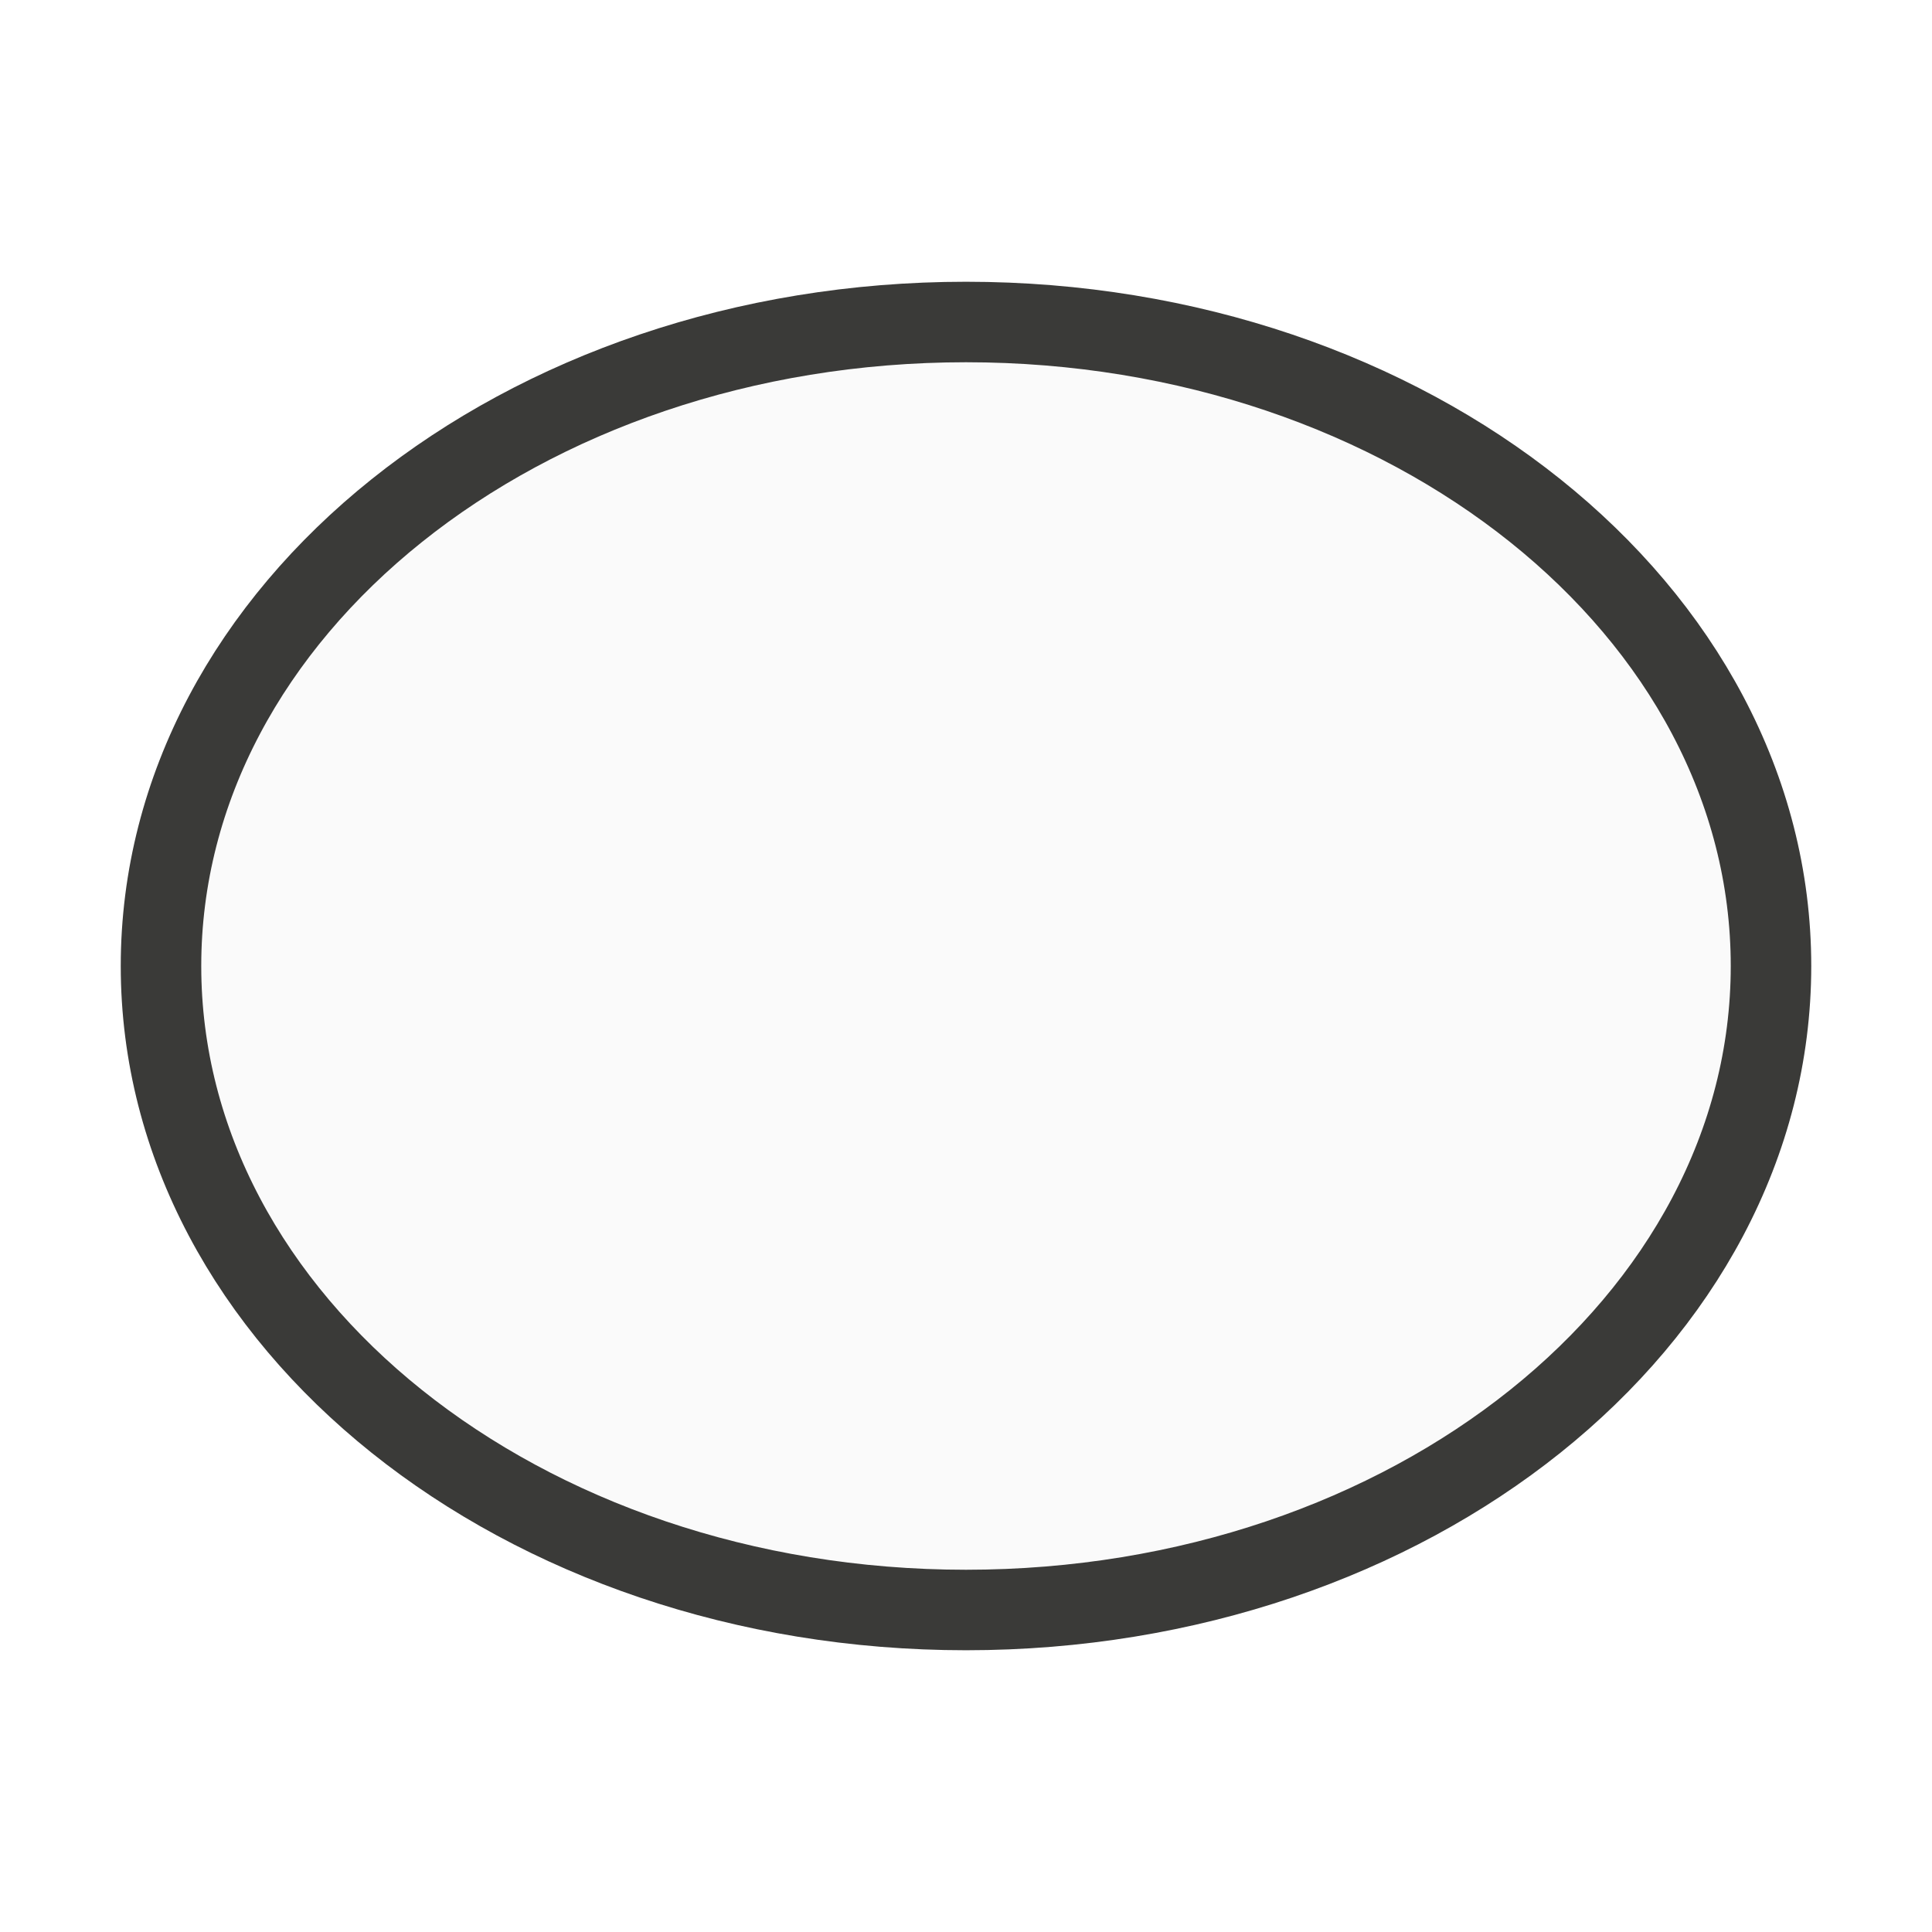
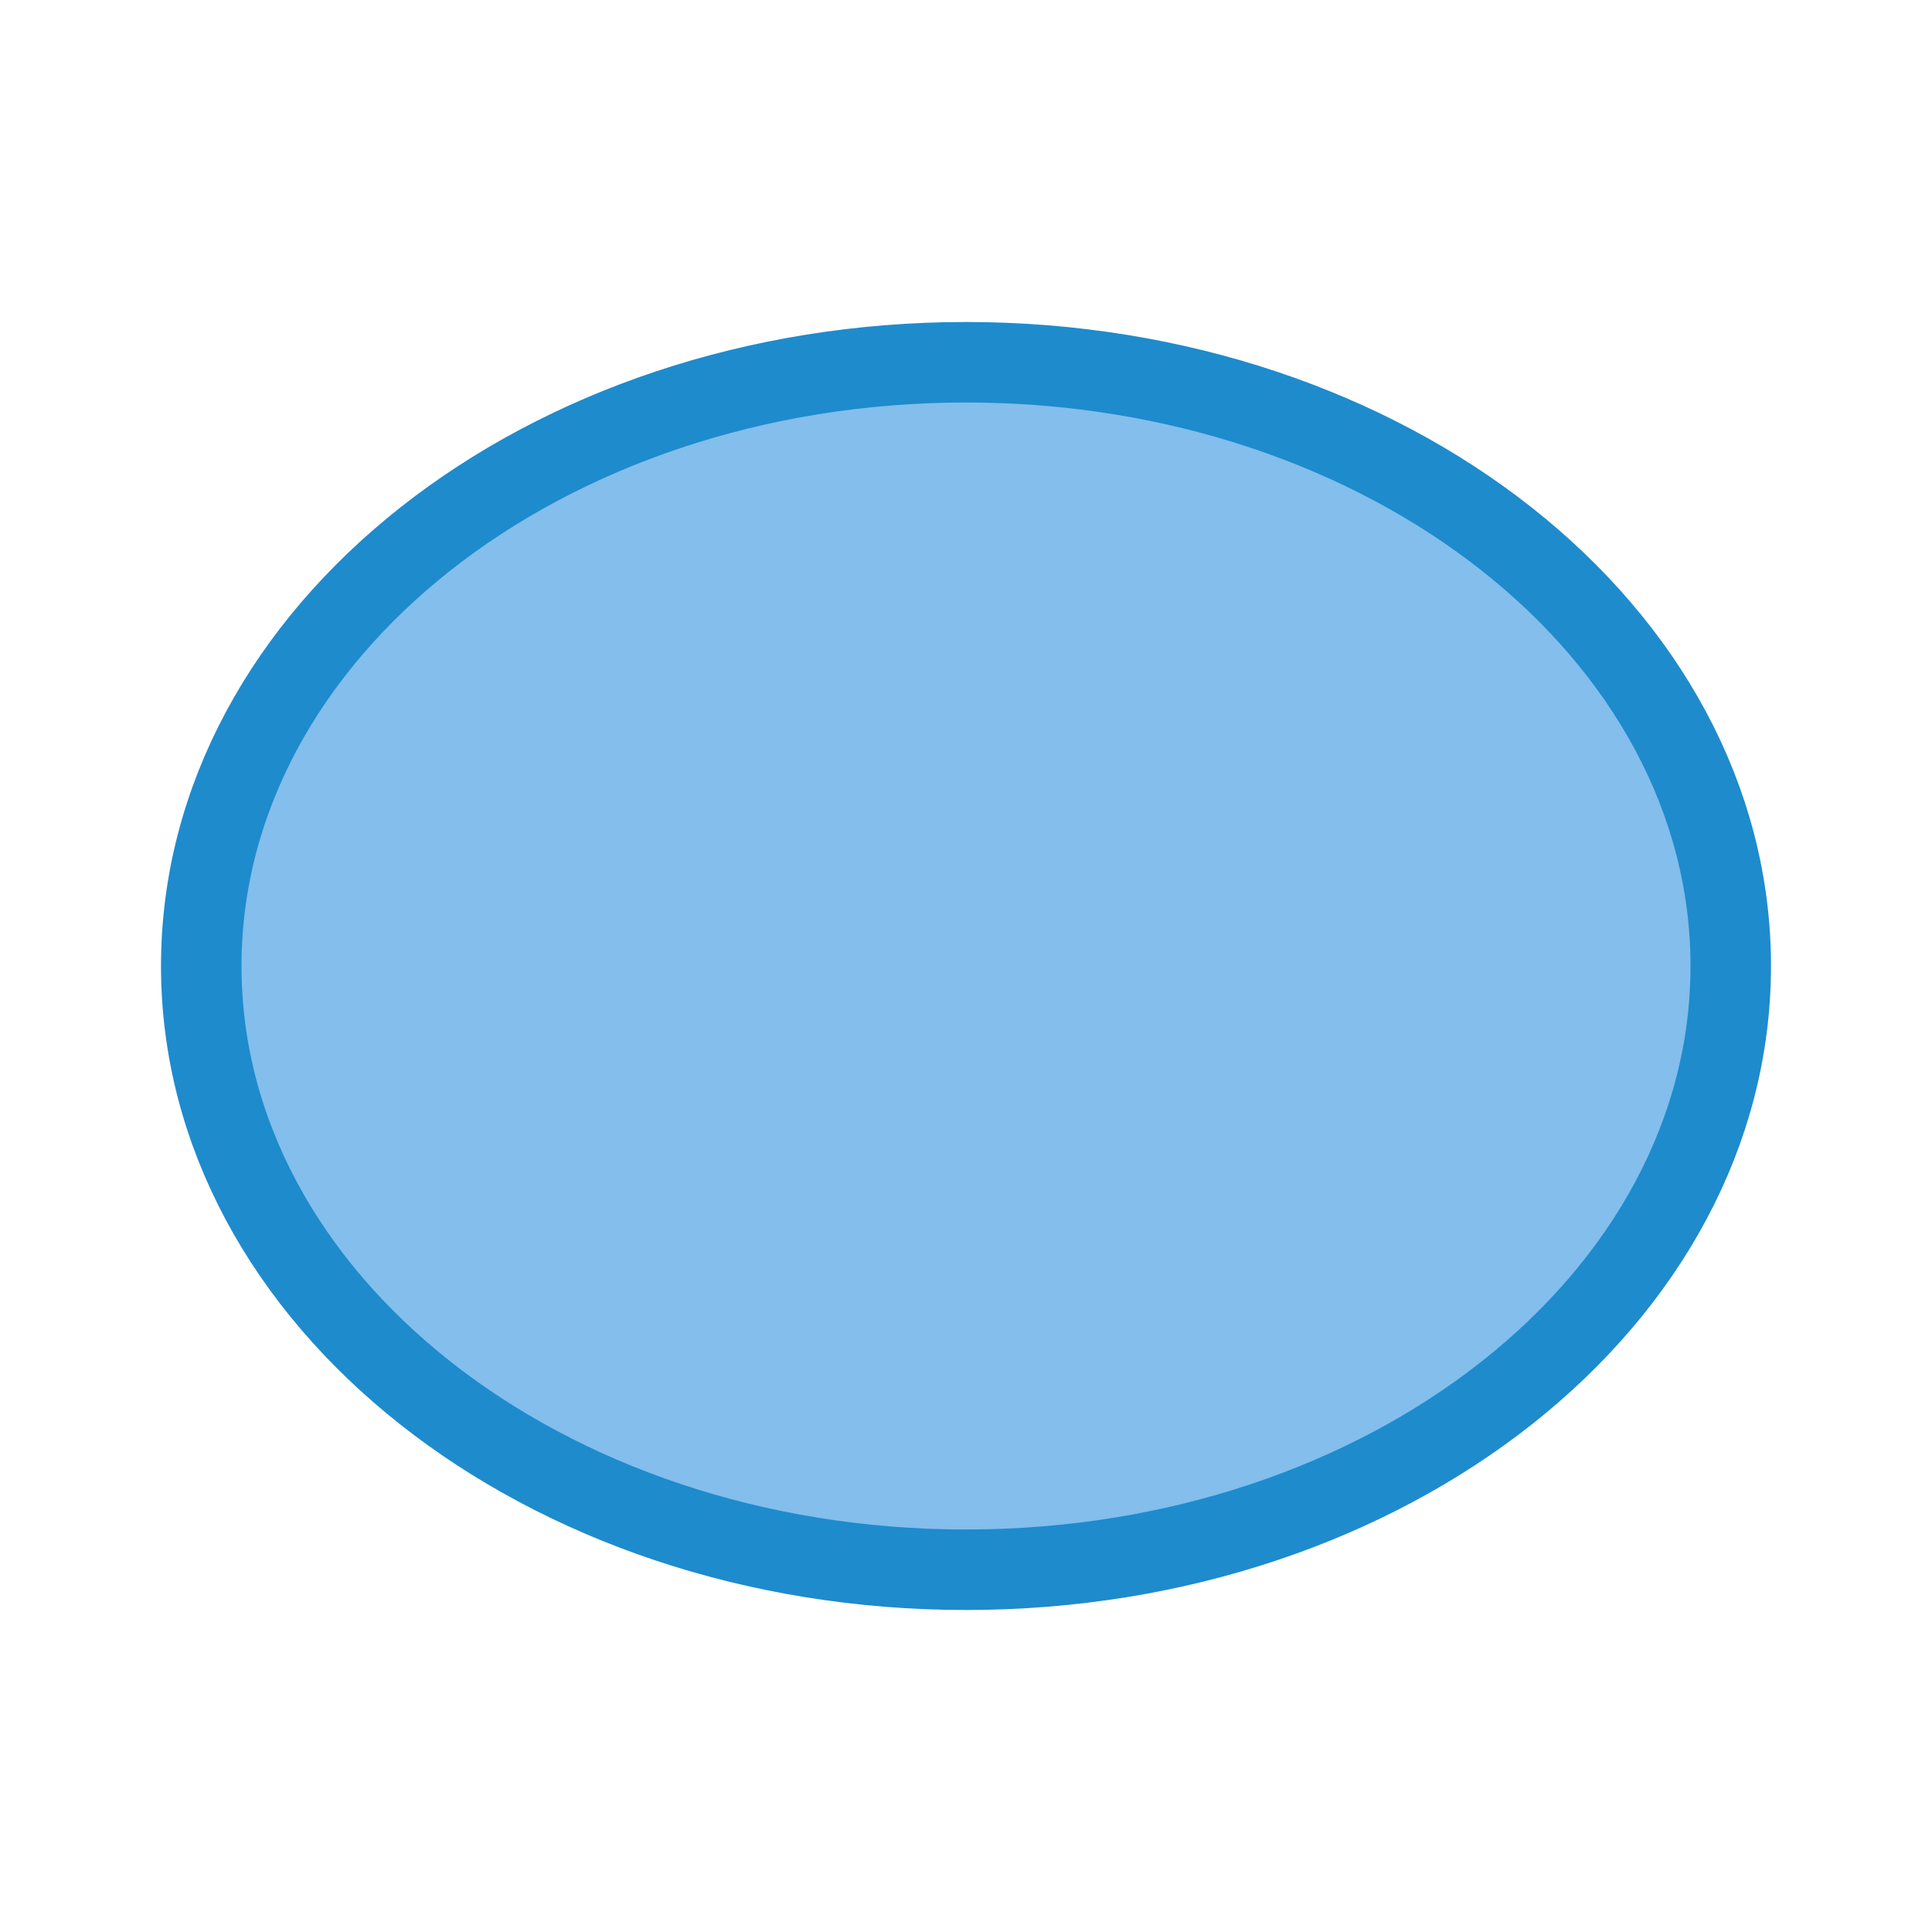
<svg xmlns="http://www.w3.org/2000/svg" viewBox="0 0 24 24">
-   <path class="icn icn--shape-color" d="m22 12a10 8 0 0 1 -10 8 10 8 0 0 1 -10-8 10 8 0 0 1 10-8 10 8 0 0 1 10 8z" fill="#fafafa" stroke="#3a3a38" stroke-linecap="round" stroke-linejoin="round" />
+   <path class="icn icn--highlight-color" d="m12 4.5a9.5 7.5 0 0 0 -9.5 7.5 9.5 7.5 0 0 0 9.5 7.5 9.5 7.5 0 0 0 9.5-7.5 9.5 7.5 0 0 0 -9.5-7.5" fill="#83beec" stroke="#1e8bcd" stroke-linecap="round" stroke-linejoin="round" />
</svg>
